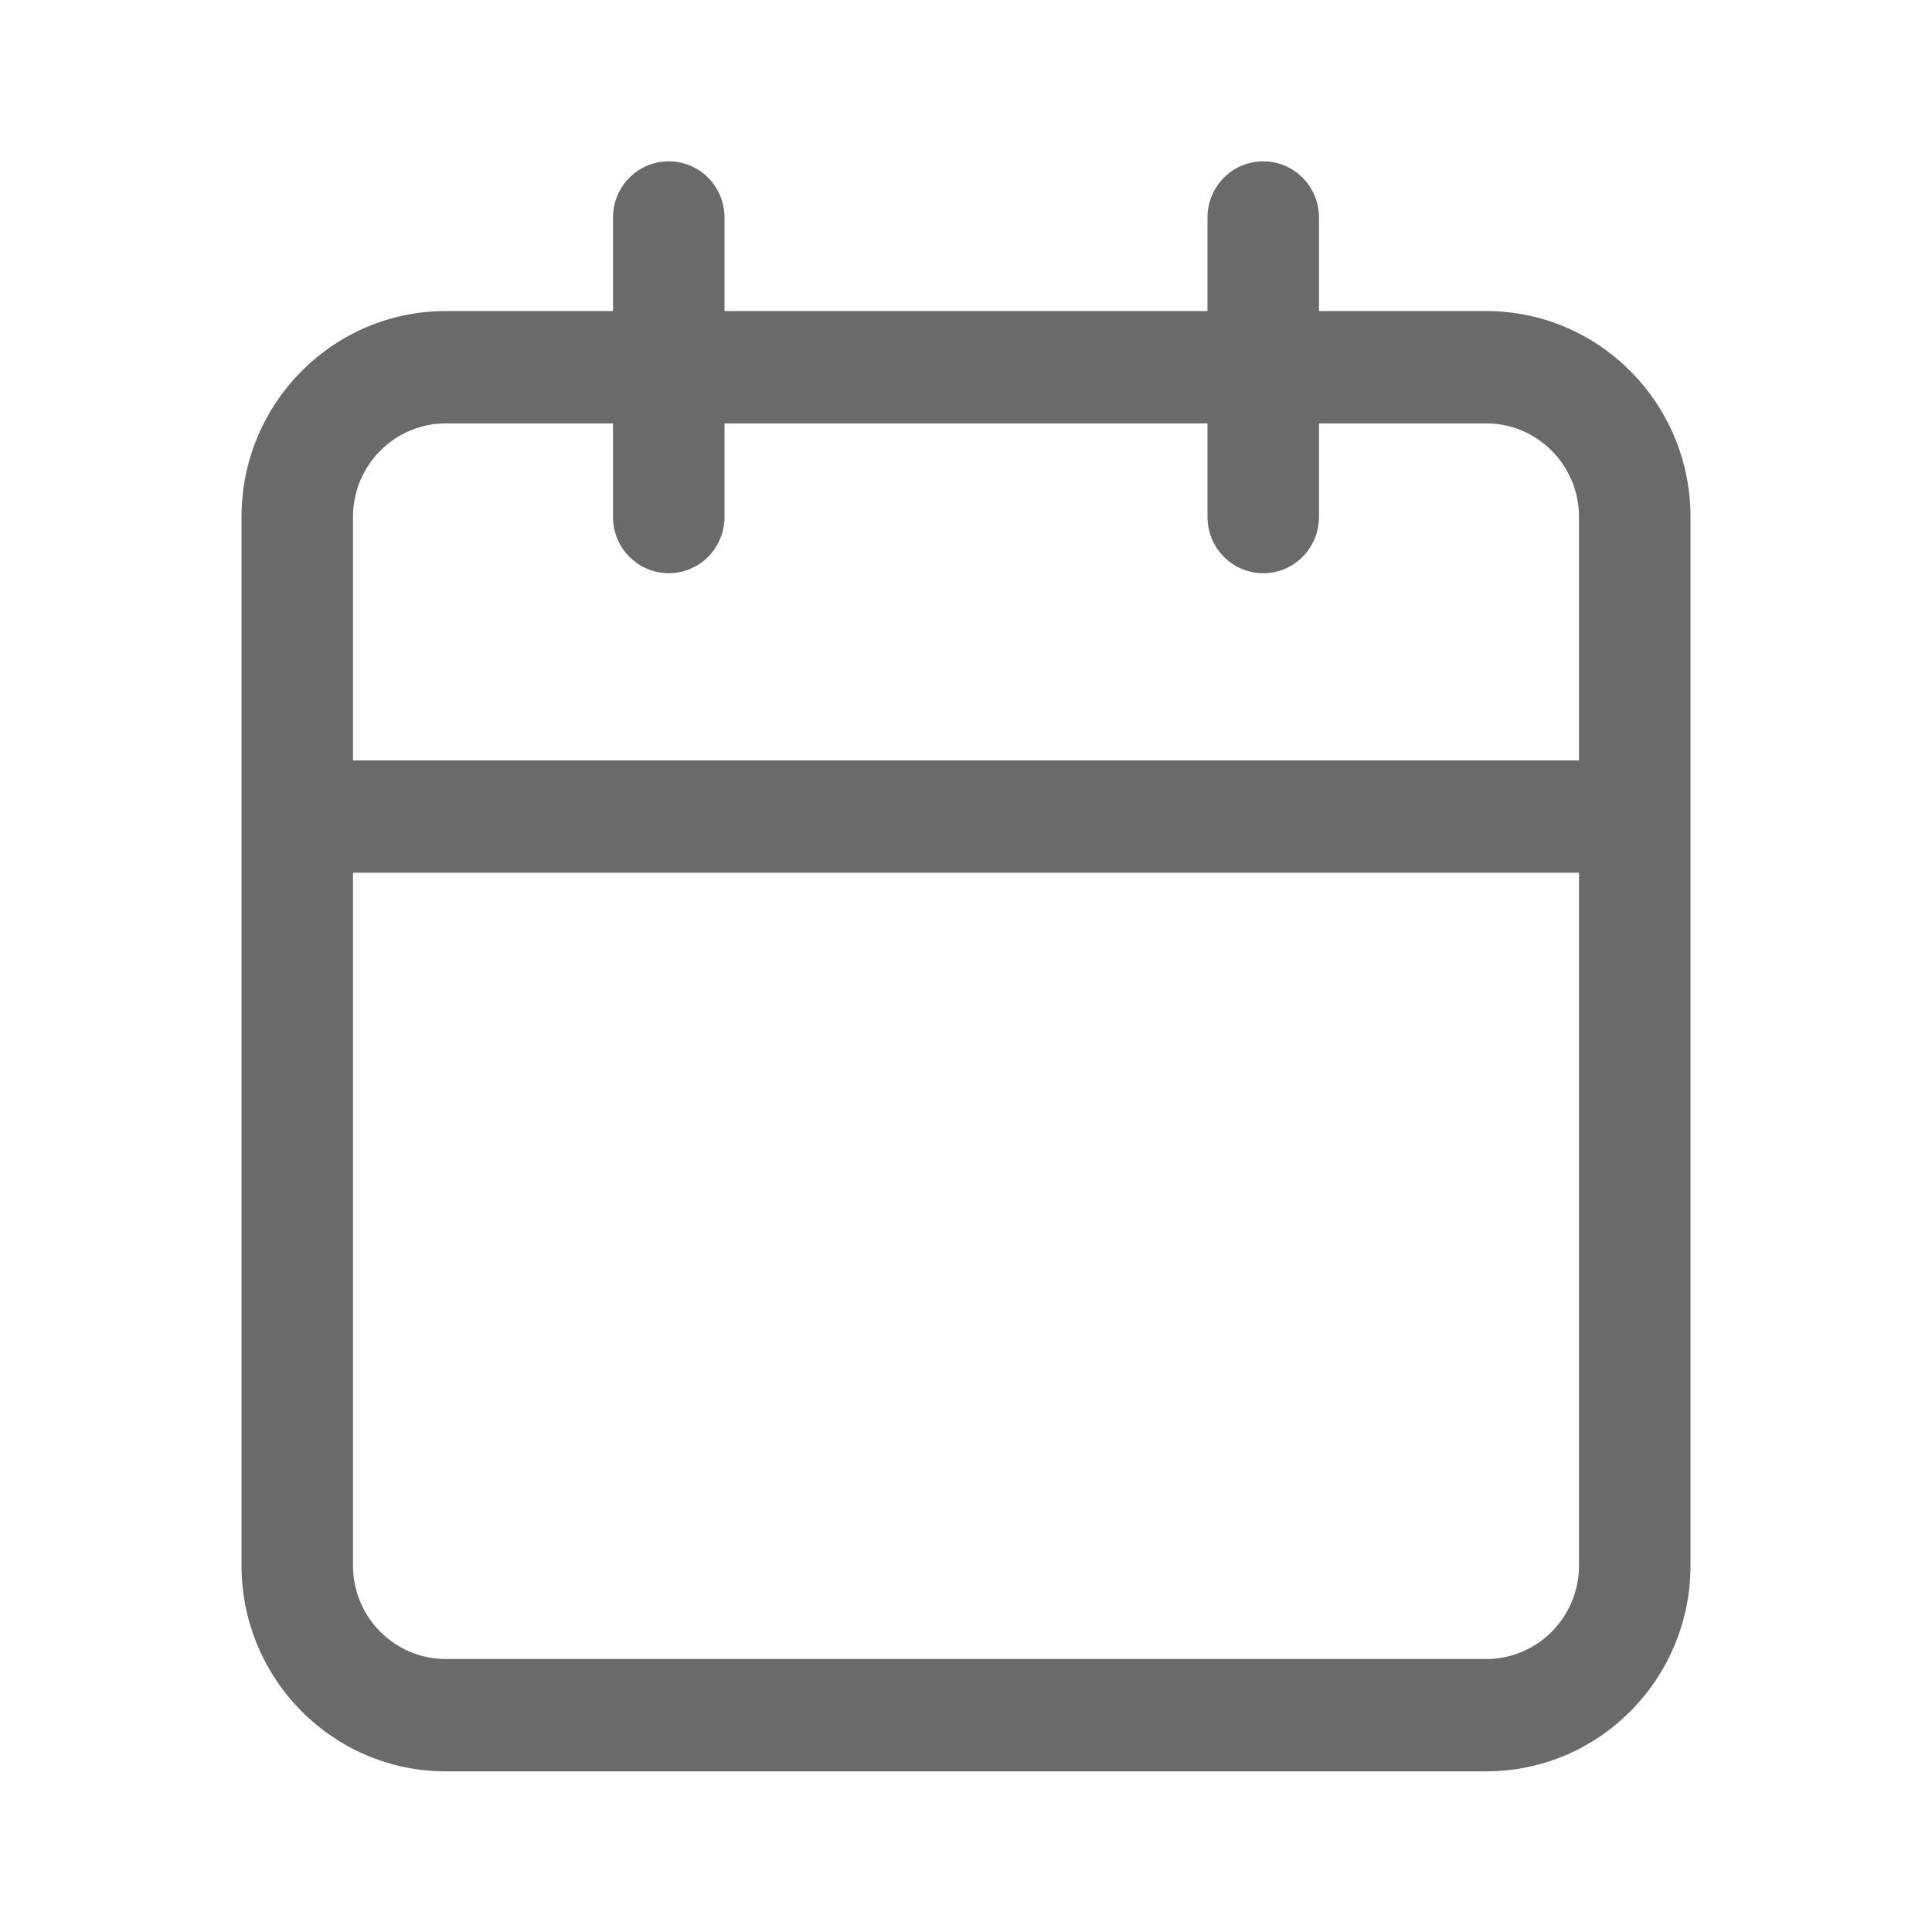
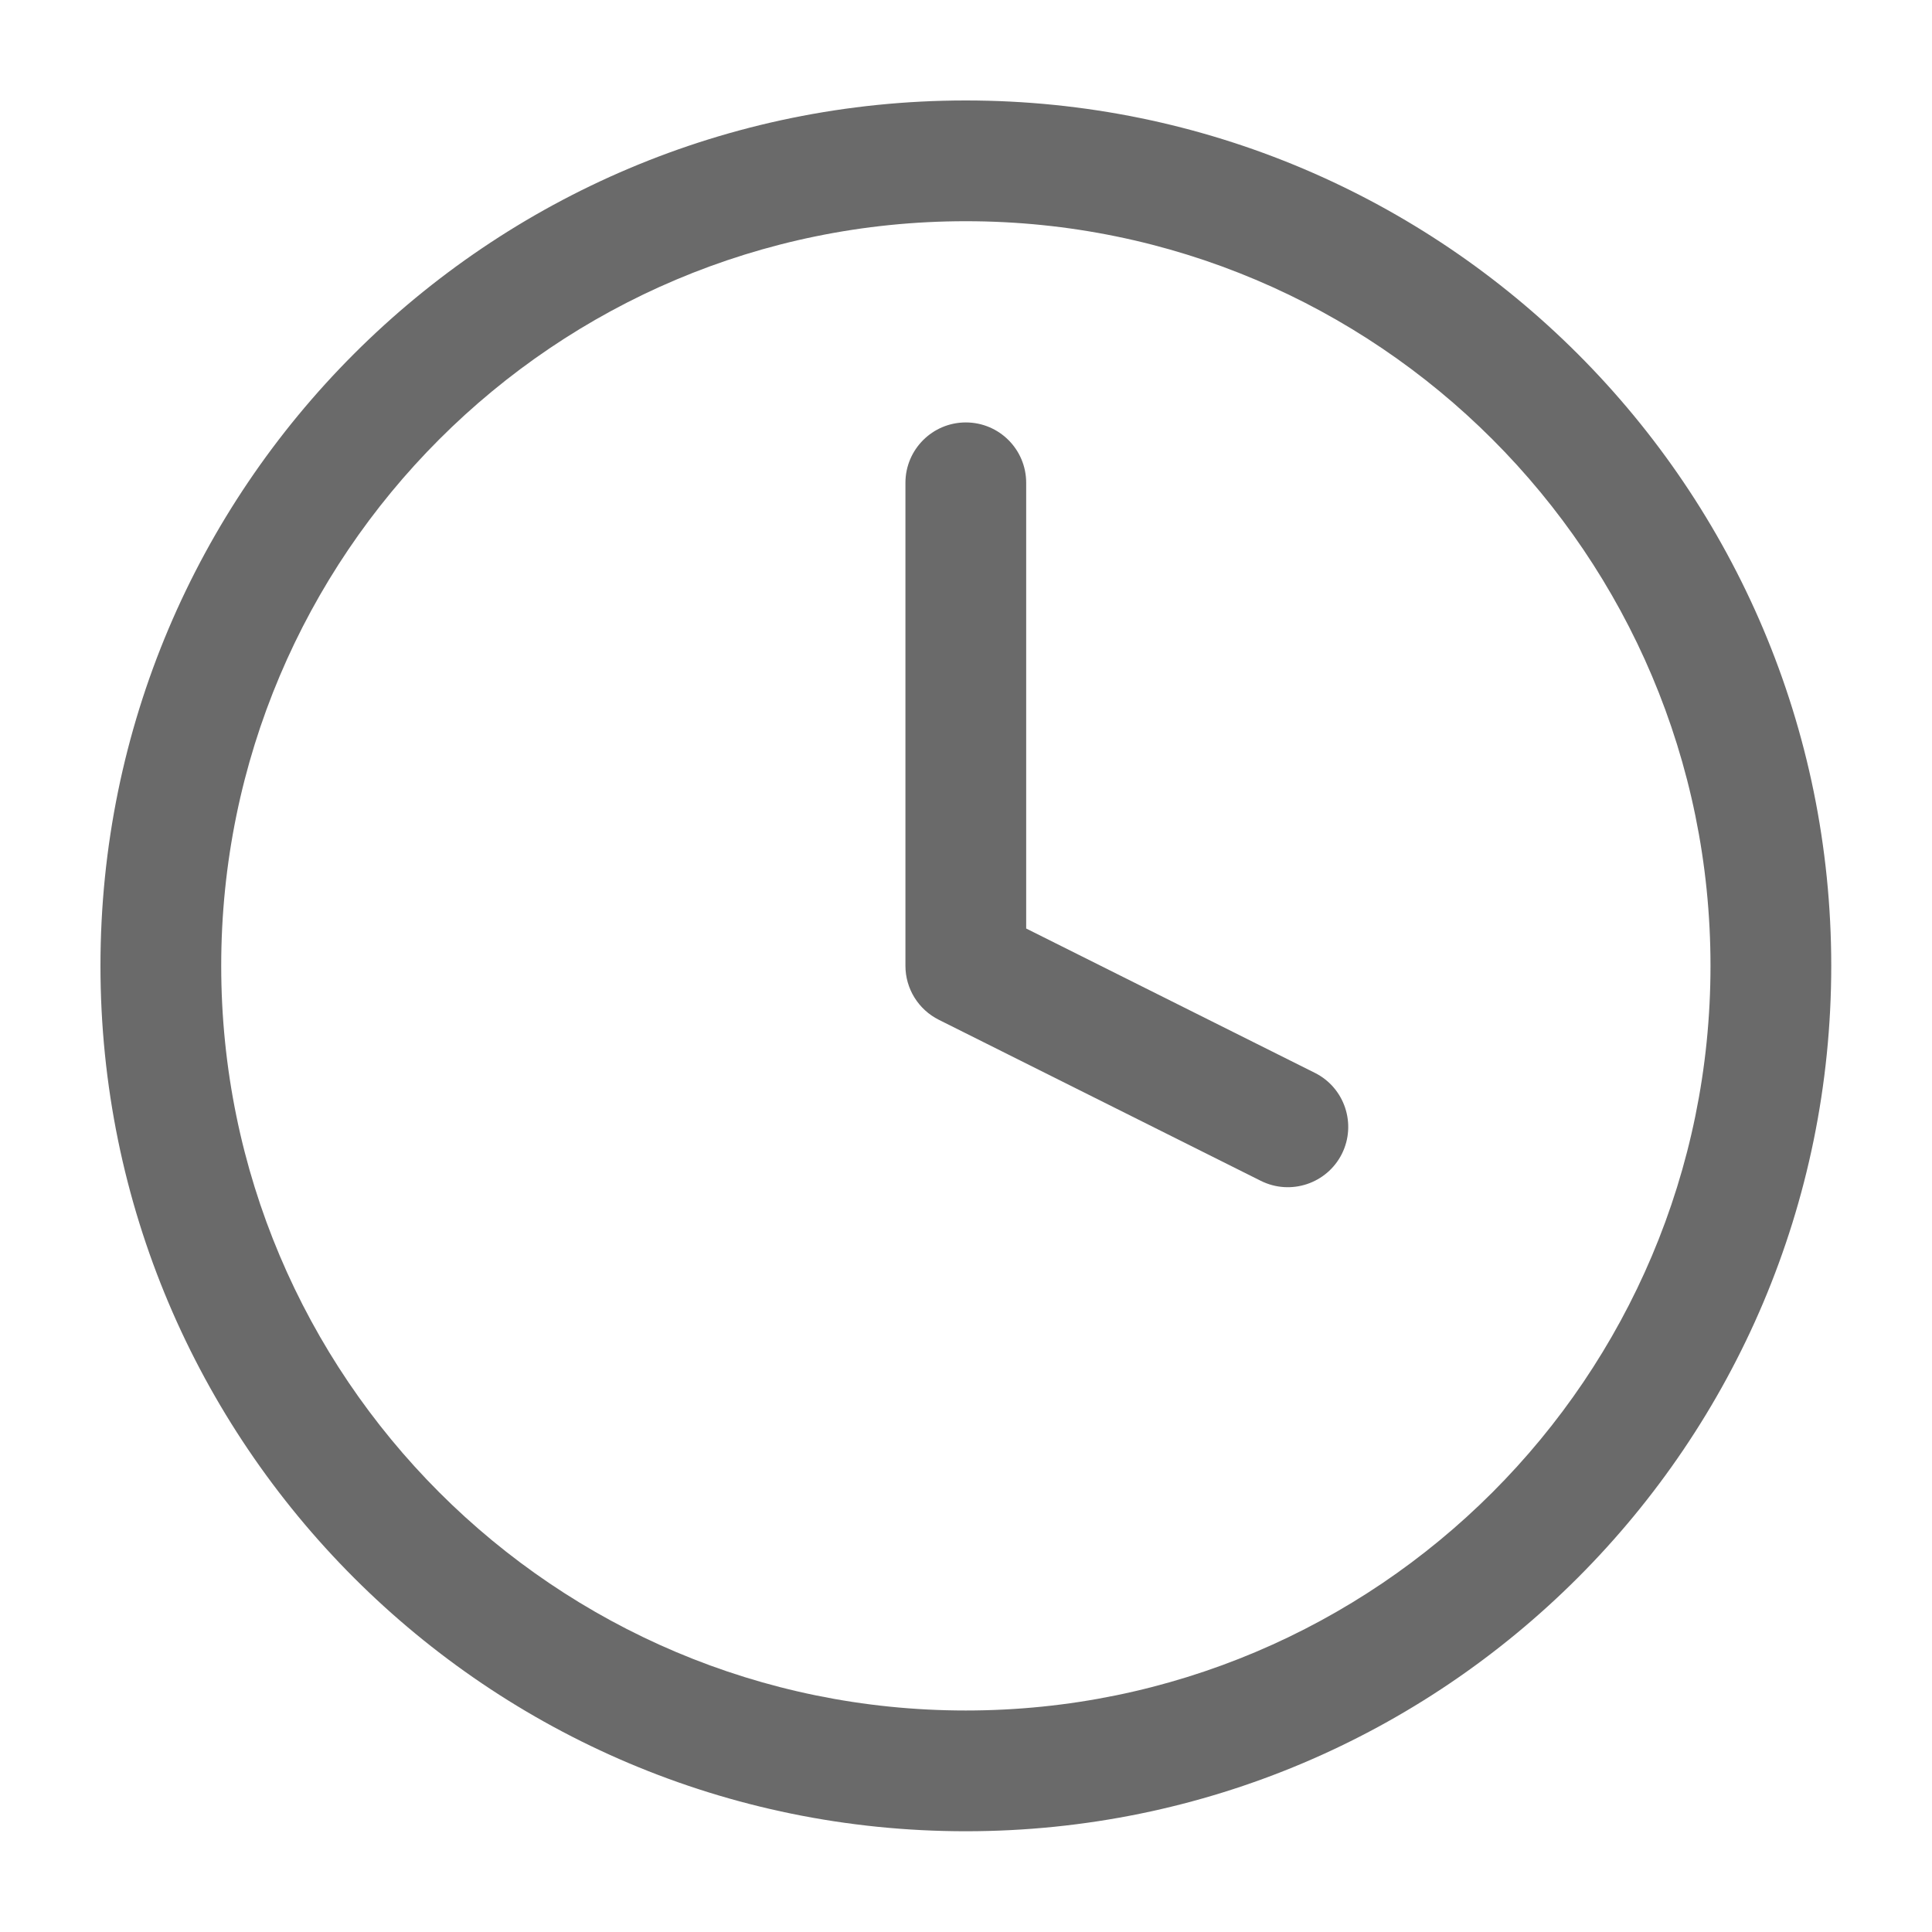
<svg xmlns="http://www.w3.org/2000/svg" width="20" height="20" viewBox="0 0 20 20">
  <g transform="translate(0 0)">
    <g transform="translate(0 0)">
-       <g transform="translate(2.5 1.67)">
-         <path d="M10.577 0C10.896 0 11.154 0.26 11.154 0.581L11.154 1.55L12.885 1.55C14.053 1.55 15 2.505 15 3.682L15 14.535C15 15.712 14.053 16.667 12.885 16.667L2.115 16.667C0.947 16.667 0 15.712 0 14.535L0 3.682C0 2.505 0.947 1.55 2.115 1.55L3.846 1.55L3.846 0.581C3.846 0.26 4.104 0 4.423 0C4.742 0 5 0.26 5 0.581L5 1.55L10 1.55L10 0.581C10 0.26 10.258 0 10.577 0Z M13.846 3.682L13.846 6.202L1.154 6.202L1.154 3.682C1.154 3.147 1.584 2.713 2.115 2.713L3.846 2.713L3.846 3.682C3.846 4.003 4.104 4.264 4.423 4.264C4.742 4.264 5 4.003 5 3.682L5 2.713L10 2.713L10 3.682C10 4.003 10.258 4.264 10.577 4.264C10.896 4.264 11.154 4.003 11.154 3.682L11.154 2.713L12.885 2.713C13.416 2.713 13.846 3.147 13.846 3.682Z M13.846 7.364L1.154 7.364L1.154 14.535C1.154 15.07 1.584 15.504 2.115 15.504L12.885 15.504C13.416 15.504 13.846 15.07 13.846 14.535L13.846 7.364Z" fill="#6A6A6A" fill-rule="evenodd" />
+       <g transform="translate(1.04 1.04)">
+         <path d="M1.25 8.958C1.25 4.701 4.701 1.25 8.958 1.25C13.216 1.25 16.667 4.701 16.667 8.958C16.667 13.216 13.216 16.667 8.958 16.667C4.701 16.667 1.25 13.216 1.25 8.958Z M8.958 0C4.011 0 0 4.011 0 8.958C0 13.906 4.011 17.917 8.958 17.917C13.906 17.917 17.917 13.906 17.917 8.958C17.917 4.011 13.906 0 8.958 0Z M9.583 3.958C9.583 3.613 9.304 3.333 8.958 3.333C8.613 3.333 8.333 3.613 8.333 3.958L8.333 8.958C8.333 9.195 8.467 9.411 8.679 9.517L12.012 11.184C12.321 11.338 12.696 11.213 12.851 10.905C13.005 10.596 12.88 10.22 12.571 10.066L9.583 8.572L9.583 3.958Z" fill="#6A6A6A" fill-rule="evenodd" />
      </g>
    </g>
  </g>
</svg>
